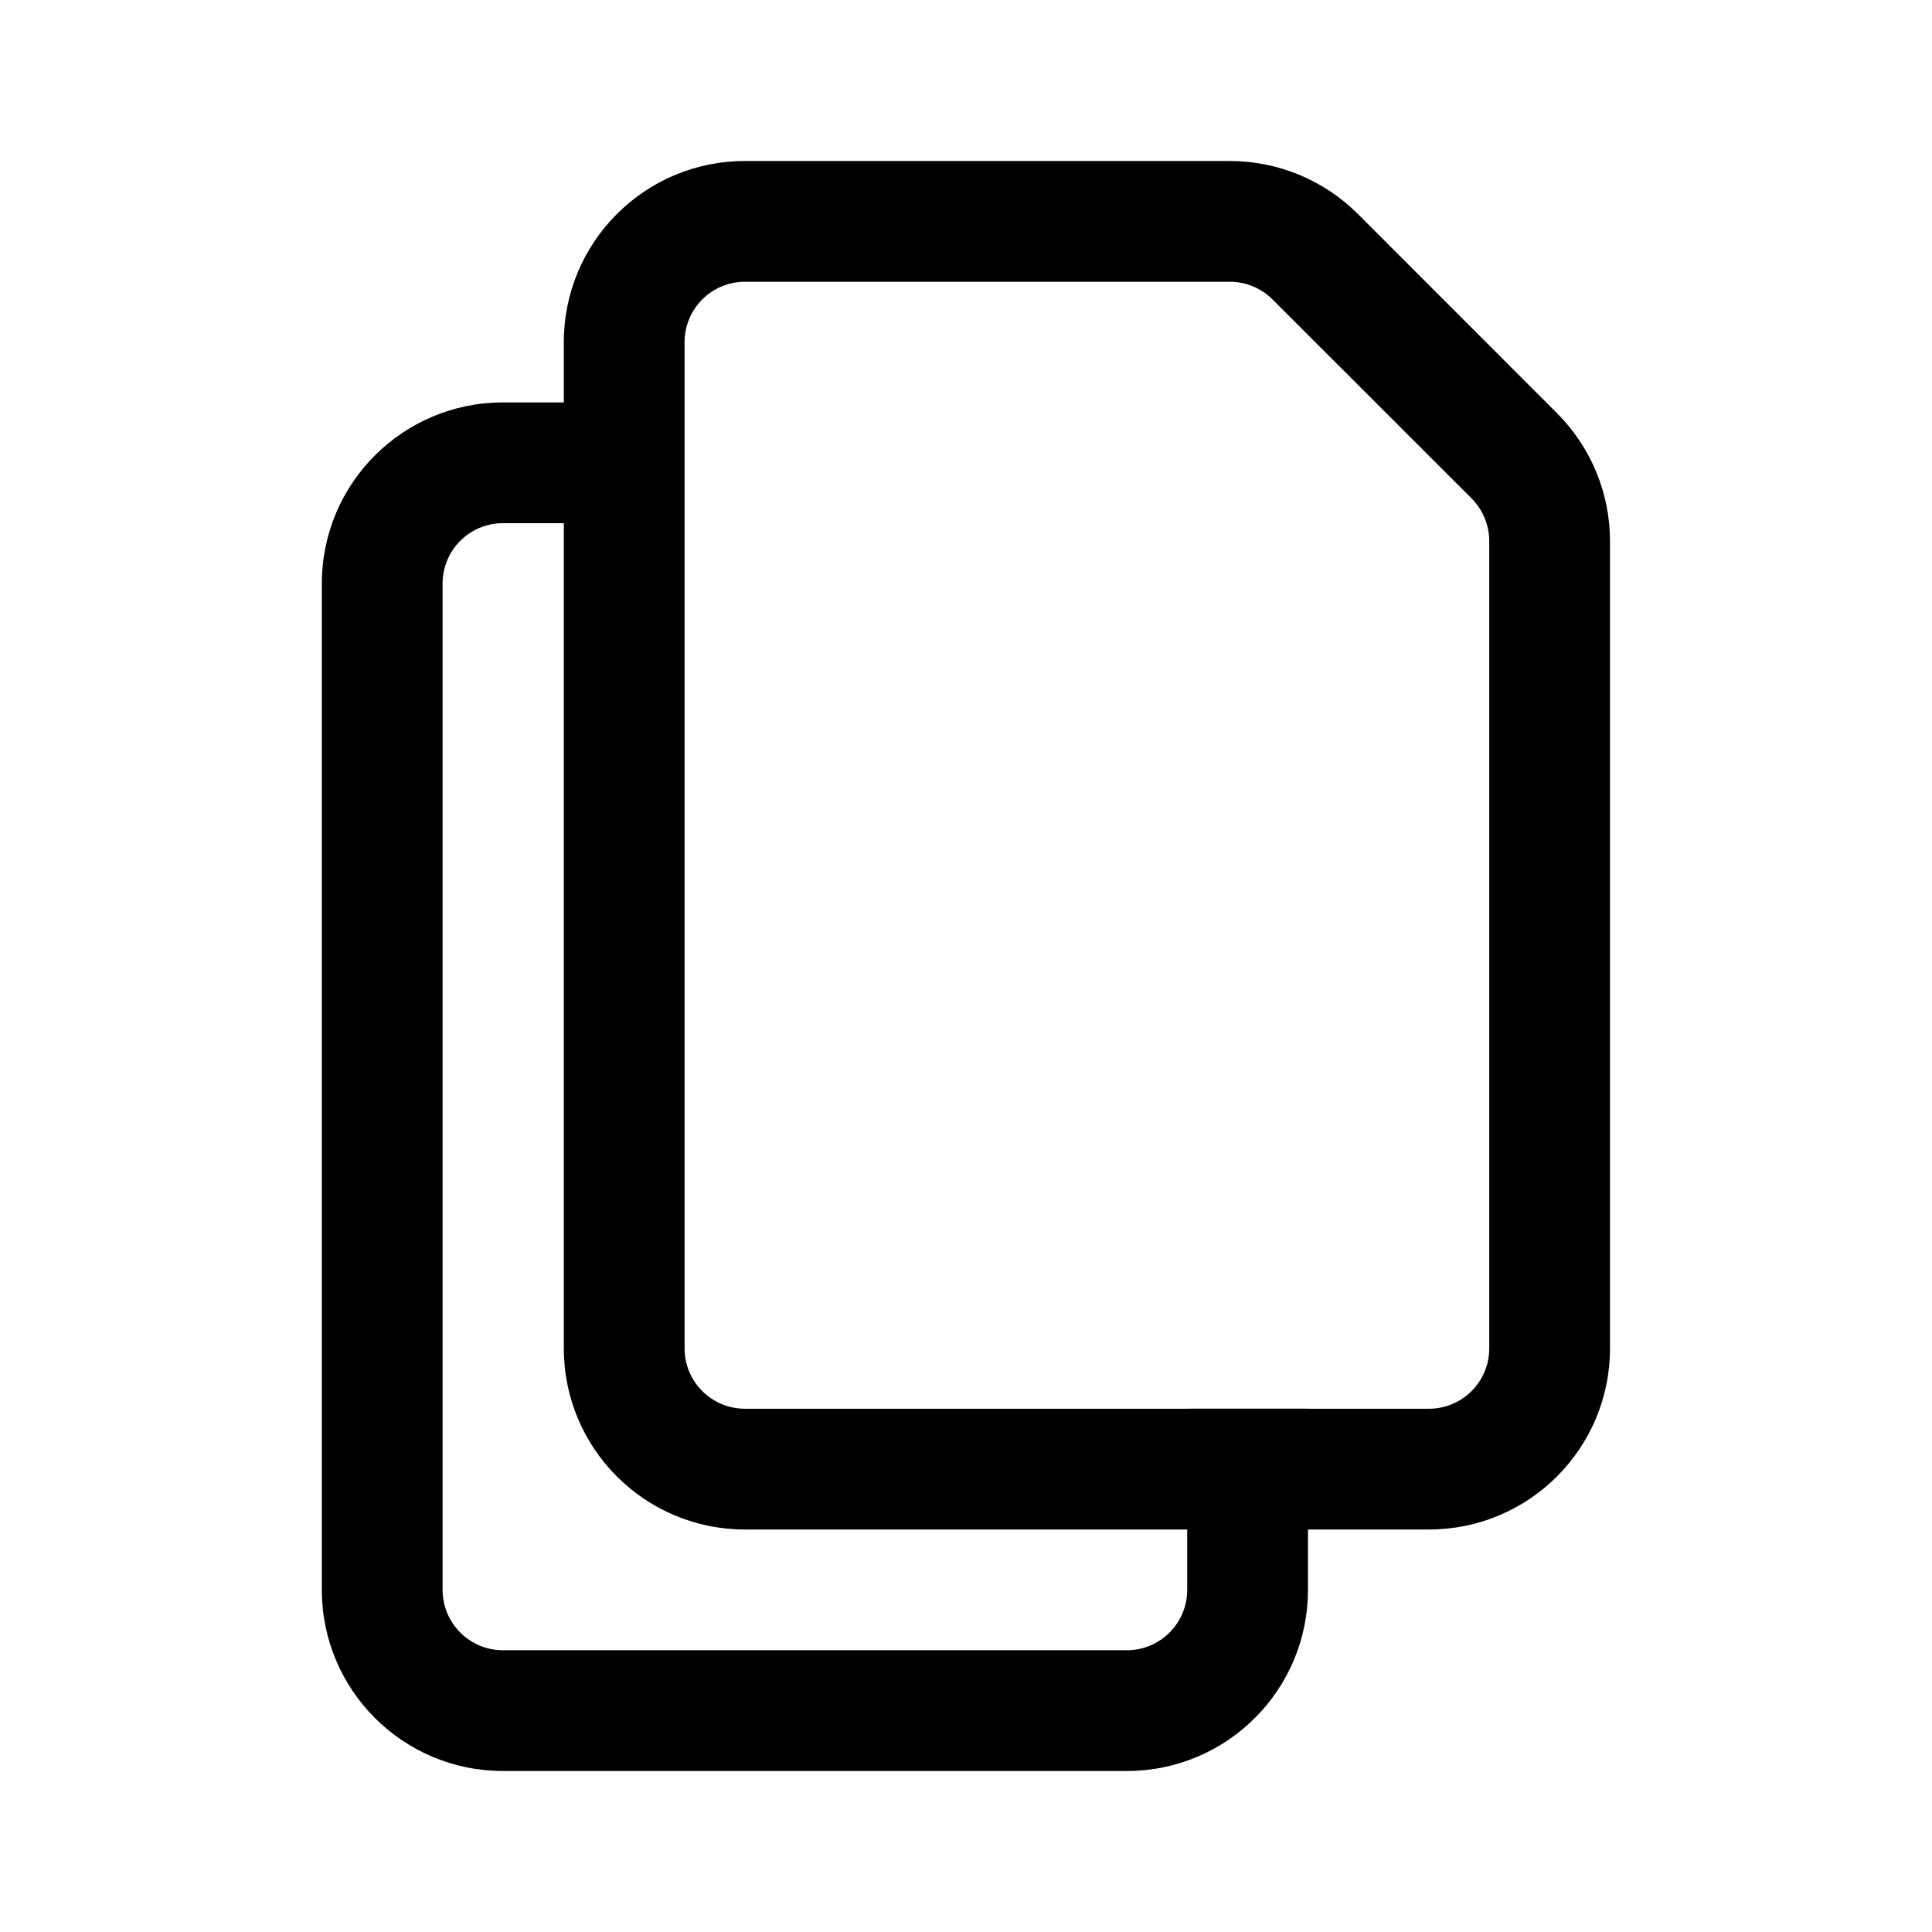
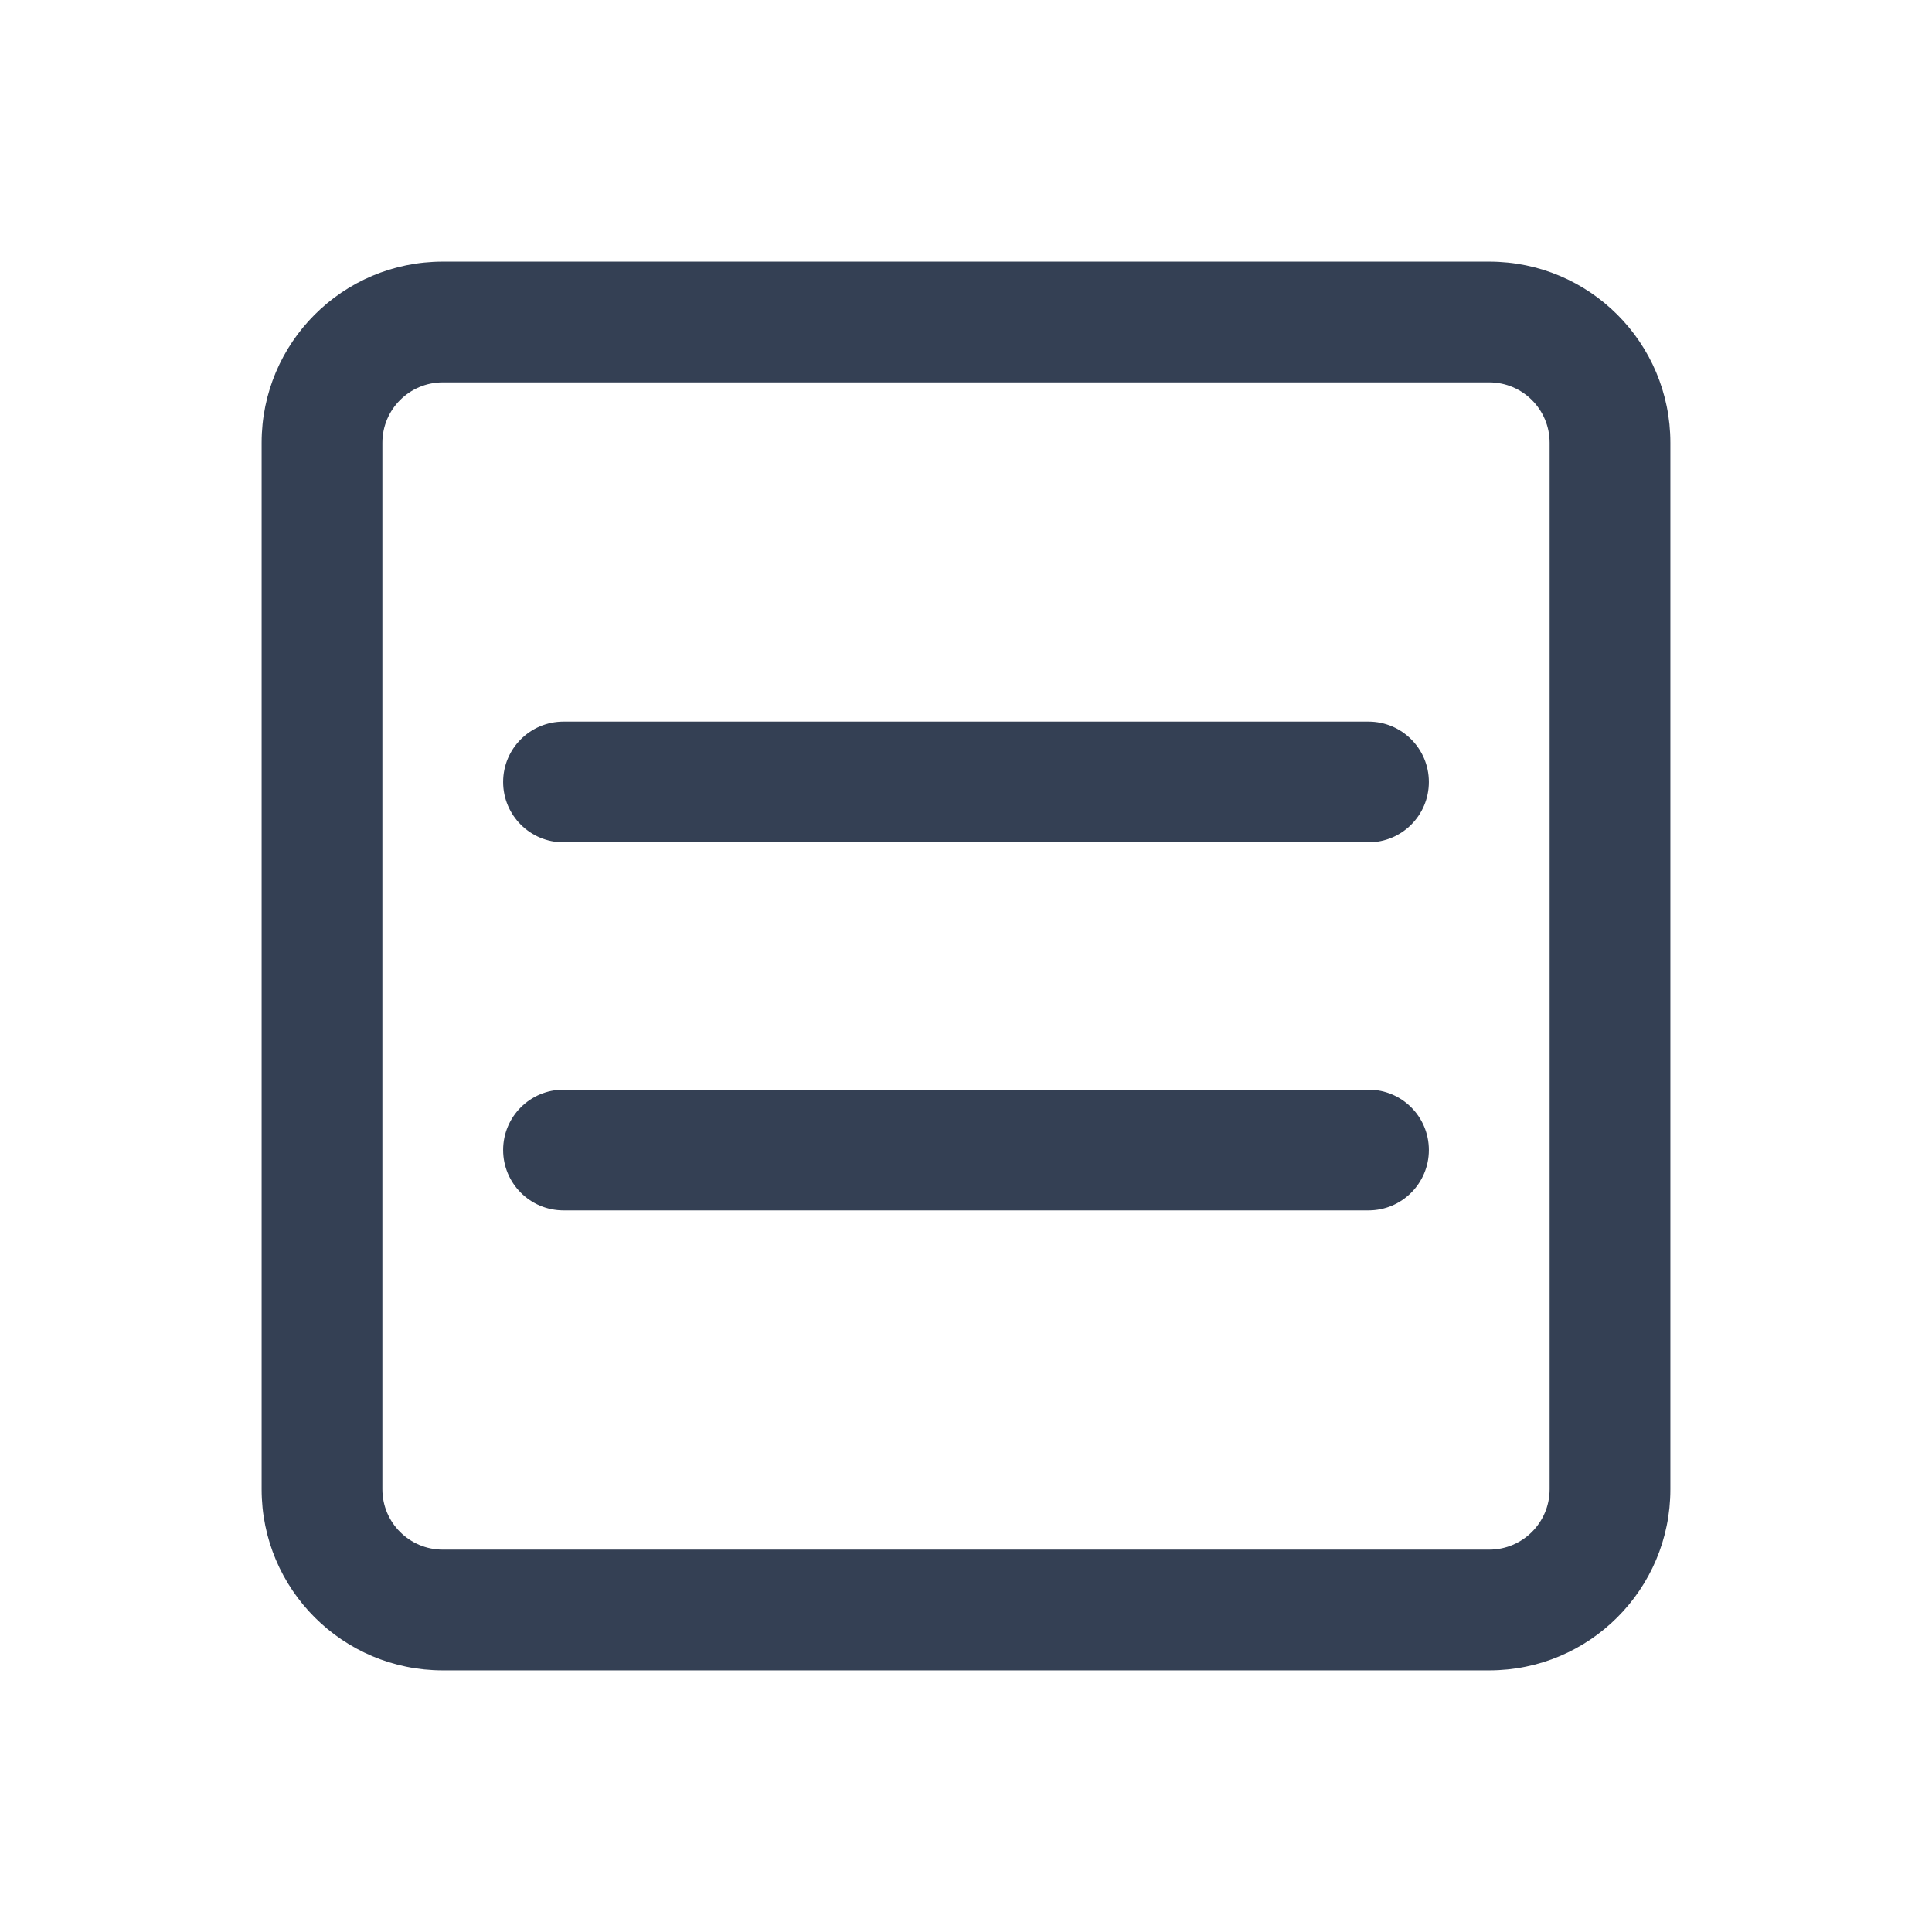
<svg xmlns="http://www.w3.org/2000/svg" width="24" height="24" viewBox="0 0 24 24" fill="none">
-   <path fill-rule="evenodd" clip-rule="evenodd" d="M8.504 4.25C8.504 3.836 8.84 3.5 9.254 3.5H15.278C15.477 3.5 15.667 3.579 15.808 3.72L18.281 6.192C18.421 6.333 18.5 6.524 18.5 6.723V16.75C18.5 17.164 18.165 17.5 17.75 17.5H16.248V17.499H14.748V17.5H9.254C8.84 17.5 8.504 17.164 8.504 16.75V4.25ZM14.748 19H9.254C8.011 19 7.004 17.993 7.004 16.75V6.499H6.248C5.834 6.499 5.498 6.834 5.498 7.249V19.75C5.498 20.164 5.834 20.5 6.248 20.5H13.998C14.412 20.5 14.748 20.164 14.748 19.75L14.748 19ZM7.004 4.999V4.25C7.004 3.007 8.011 2 9.254 2H15.278C15.874 2 16.447 2.237 16.869 2.659L19.341 5.132C19.763 5.554 20 6.126 20 6.723V16.75C20 17.993 18.993 19 17.75 19H16.248L16.248 19.75C16.248 20.993 15.241 22 13.998 22H6.248C5.005 22 3.998 20.993 3.998 19.75V7.249C3.998 6.006 5.005 4.999 6.248 4.999H7.004Z" fill="currentColor" />
+   <path fill-rule="evenodd" clip-rule="evenodd" d="M5.5 3.25C4.257 3.25 3.25 4.257 3.25 5.5V18.5C3.25 19.743 4.257 20.75 5.5 20.75H18.5C19.743 20.75 20.75 19.743 20.75 18.5V5.5C20.75 4.257 19.743 3.25 18.5 3.25H5.5ZM4.75 5.5C4.75 5.086 5.086 4.75 5.5 4.75H18.5C18.914 4.75 19.25 5.086 19.25 5.5V18.5C19.25 18.914 18.914 19.25 18.5 19.25H5.5C5.086 19.25 4.75 18.914 4.75 18.5V5.5ZM6.25 9.714C6.25 9.3 6.586 8.964 7 8.964L17 8.964C17.414 8.964 17.75 9.3 17.75 9.714C17.75 10.129 17.414 10.464 17 10.464L7 10.464C6.586 10.464 6.25 10.129 6.25 9.714ZM6.25 14.286C6.25 13.871 6.586 13.536 7 13.536H17C17.414 13.536 17.75 13.871 17.75 14.286C17.75 14.7 17.414 15.036 17 15.036H7C6.586 15.036 6.25 14.7 6.25 14.286Z" fill="#344054" />
</svg>
